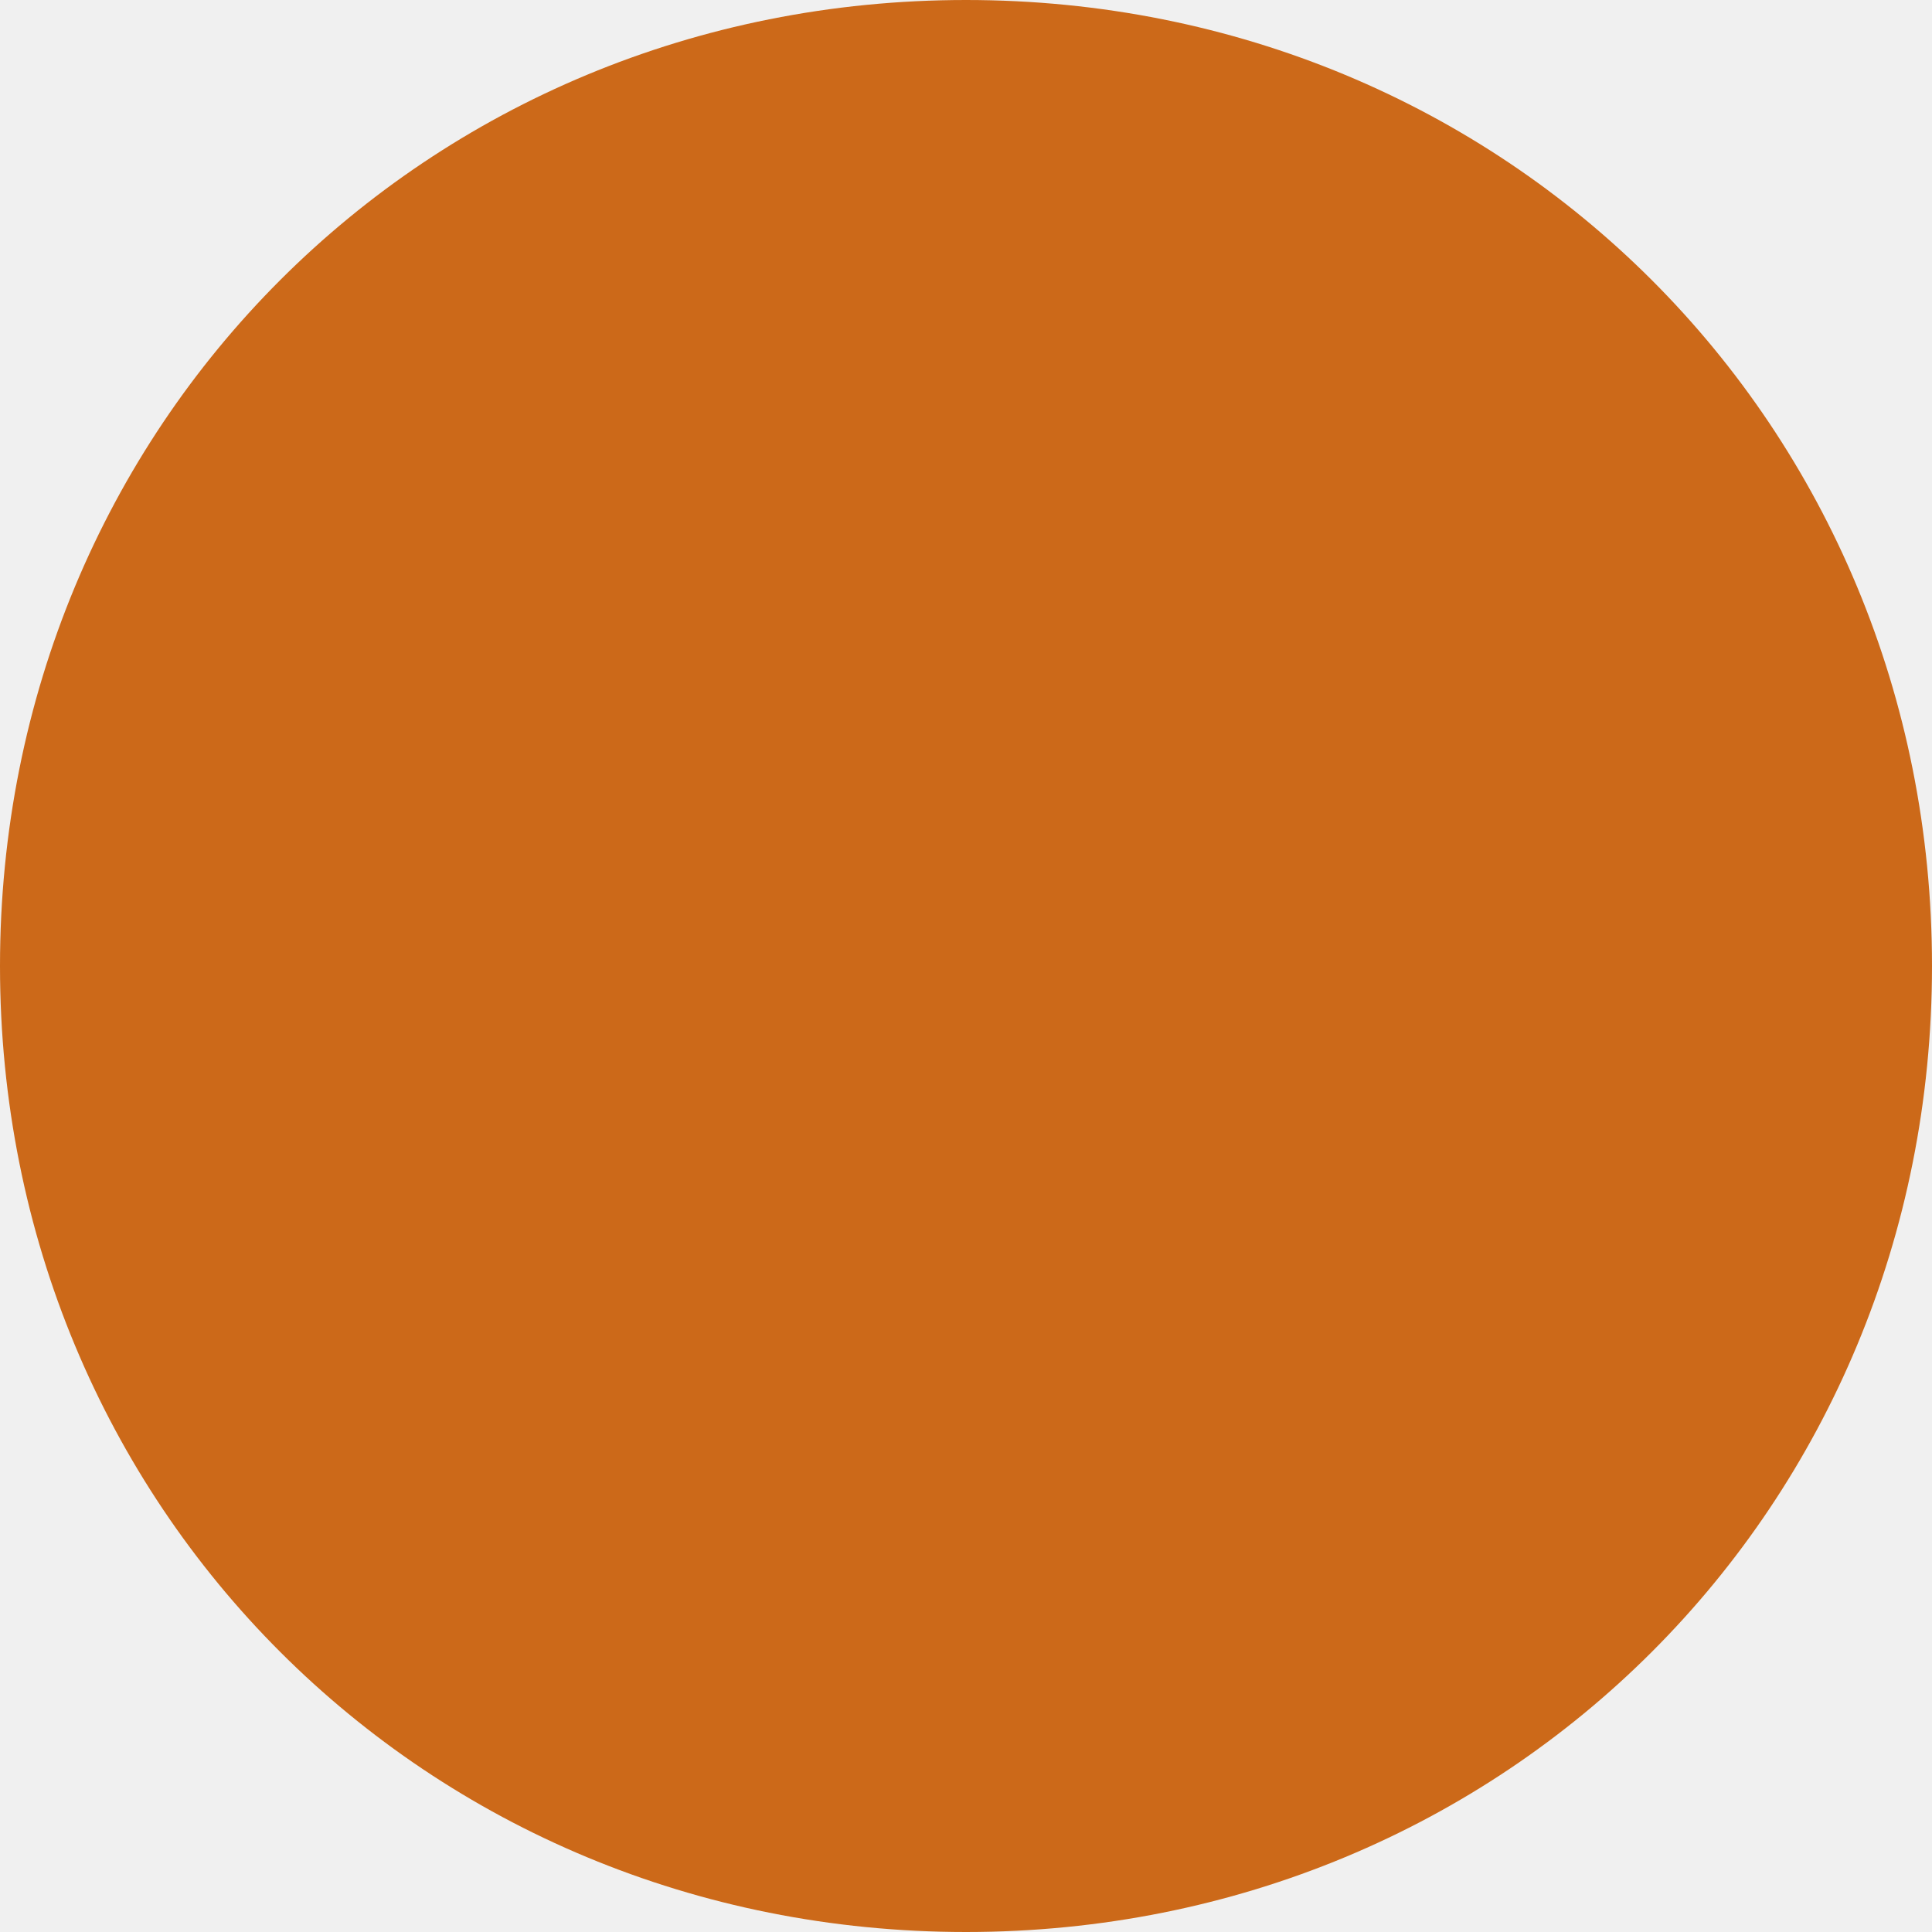
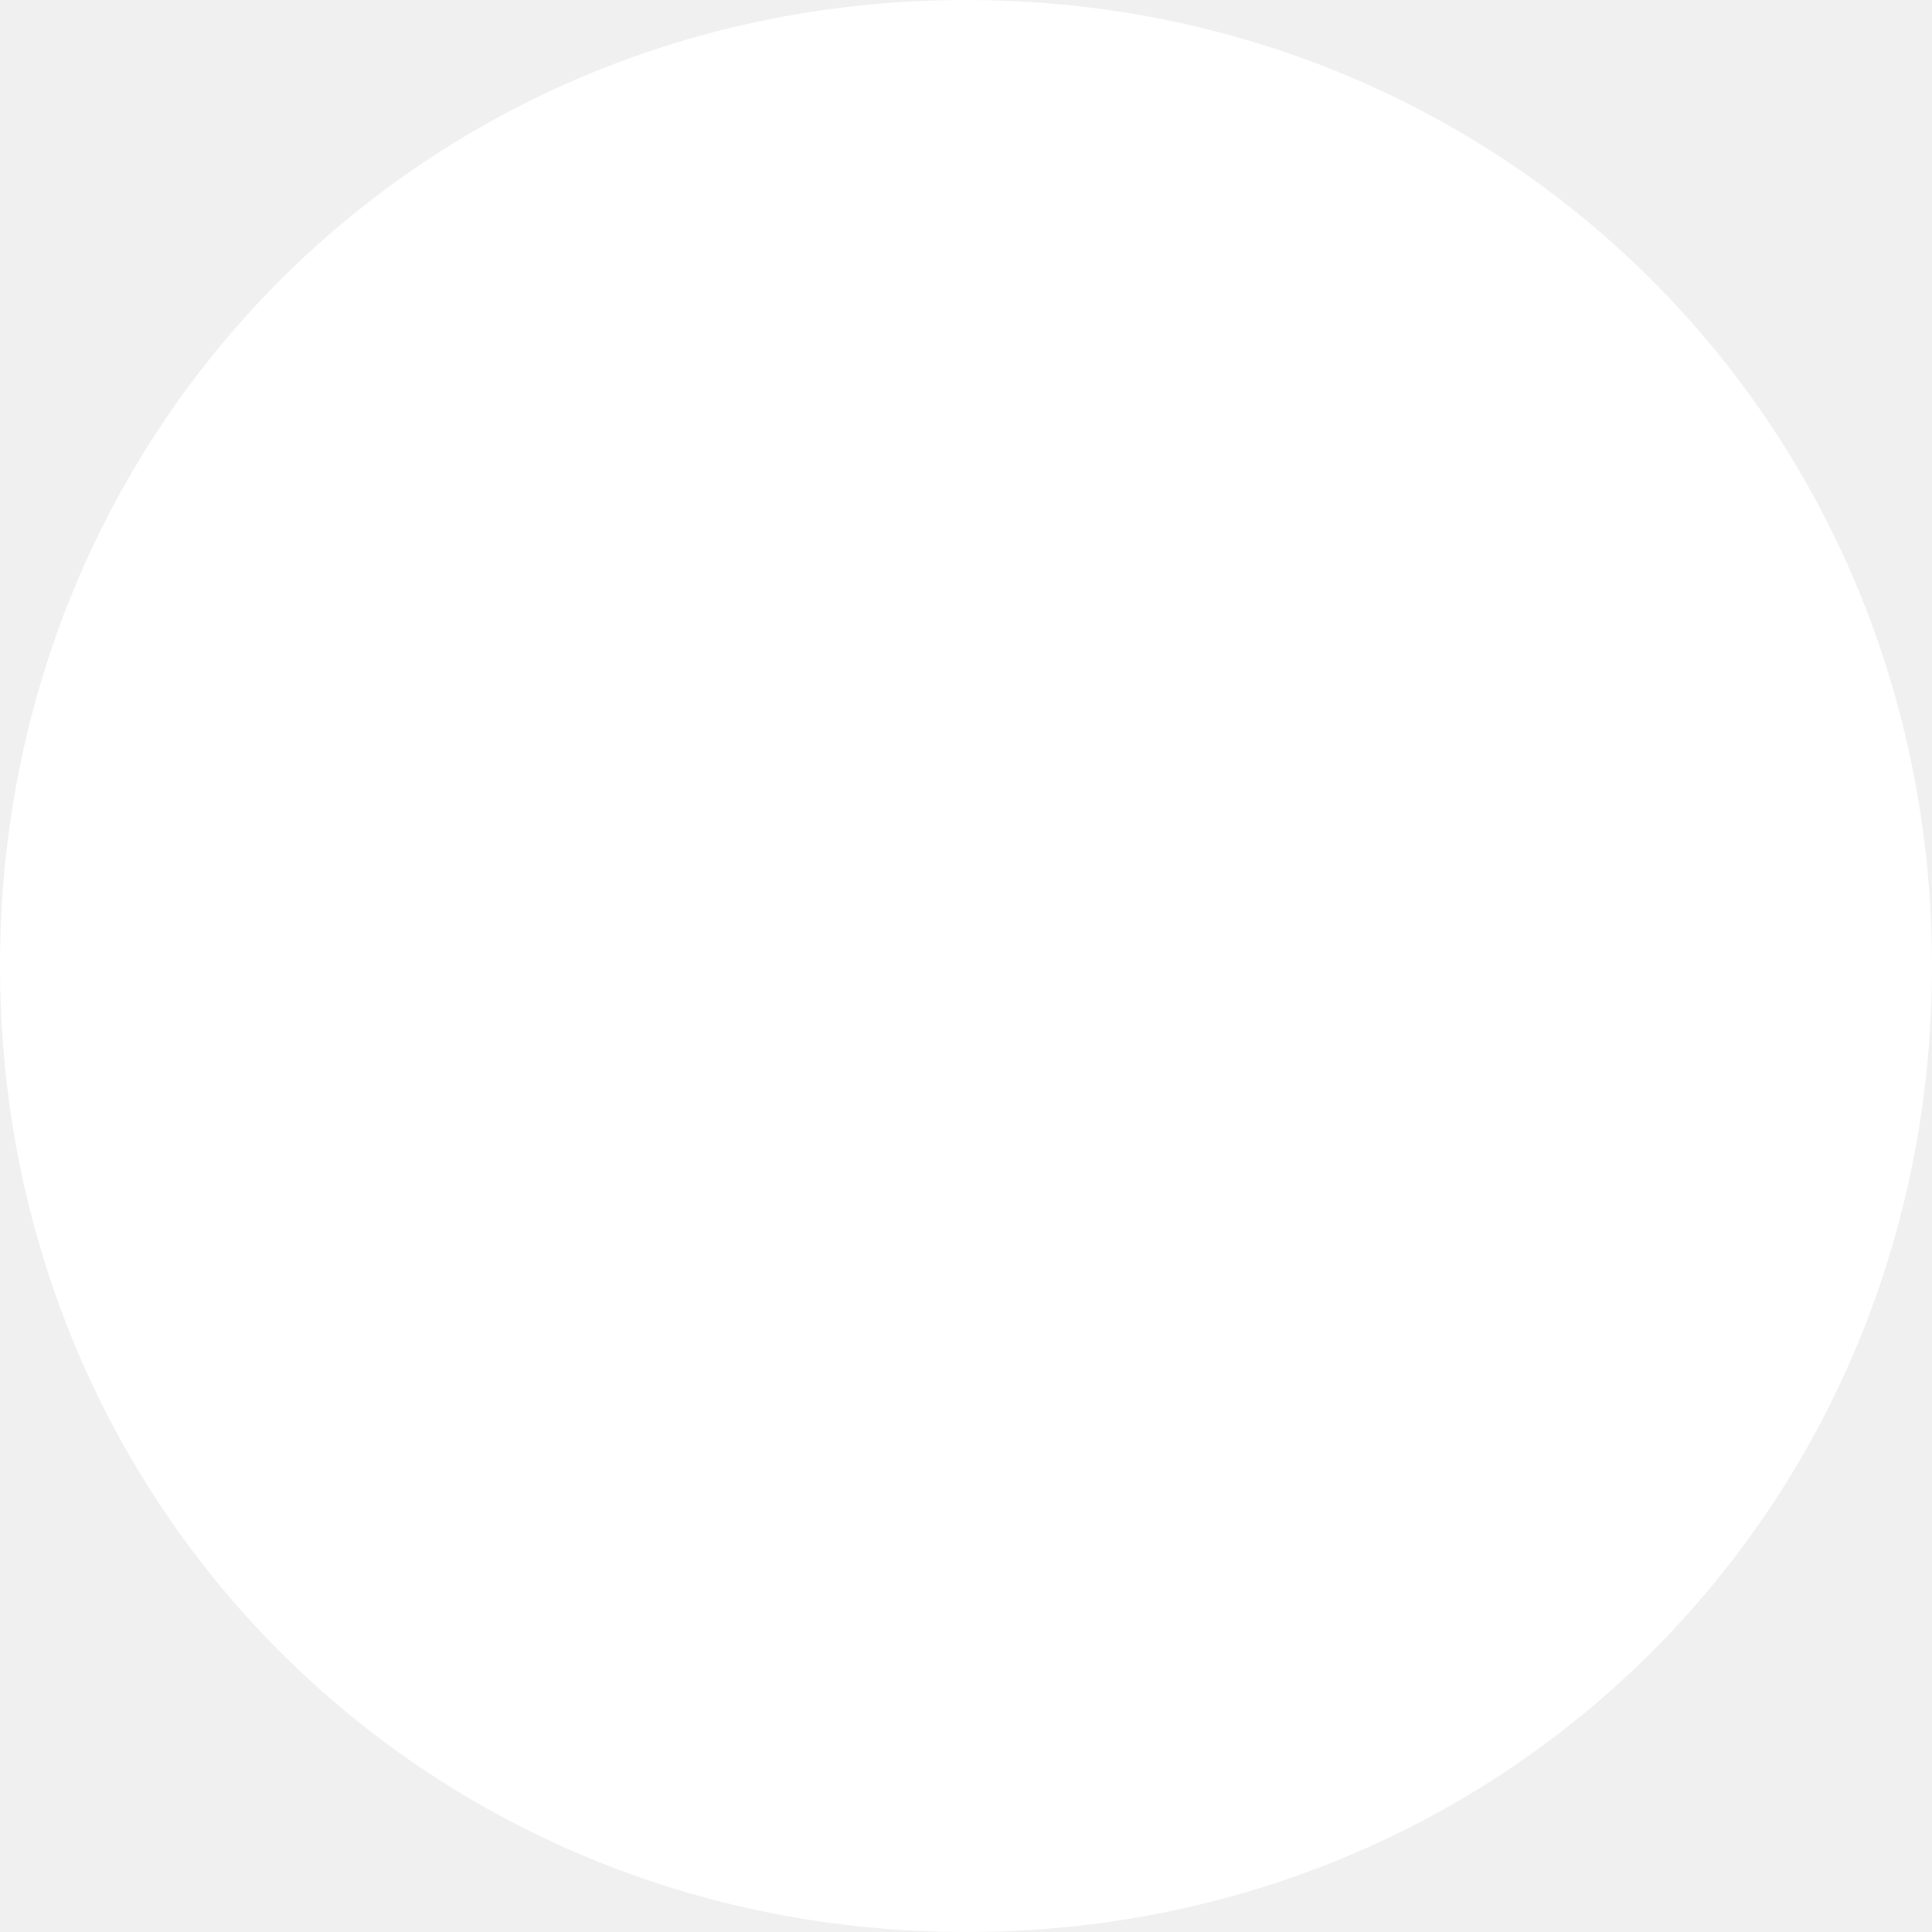
- <svg xmlns="http://www.w3.org/2000/svg" version="1.1" width="37px" height="37px">
-   <g transform="matrix(1 0 0 1 -445 -420 )">
-     <path d="M 463.5 420  C 473.86 420  482 428.14  482 438.5  C 482 448.86  473.86 457  463.5 457  C 453.14 457  445 448.86  445 438.5  C 445 428.14  453.14 420  463.5 420  Z " fill-rule="nonzero" fill="#cc6919" stroke="none" />
+ <svg xmlns="http://www.w3.org/2000/svg" version="1.1" width="33px" height="33px">
+   <g transform="matrix(1 0 0 1 -447 -422 )">
+     <path d="M 463.5 422  C 472.74 422  480 429.26  480 438.5  C 480 447.74  472.74 455  463.5 455  C 454.26 455  447 447.74  447 438.5  C 447 429.26  454.26 422  463.5 422  Z " fill-rule="nonzero" fill="#ffffff" stroke="none" />
  </g>
</svg>
